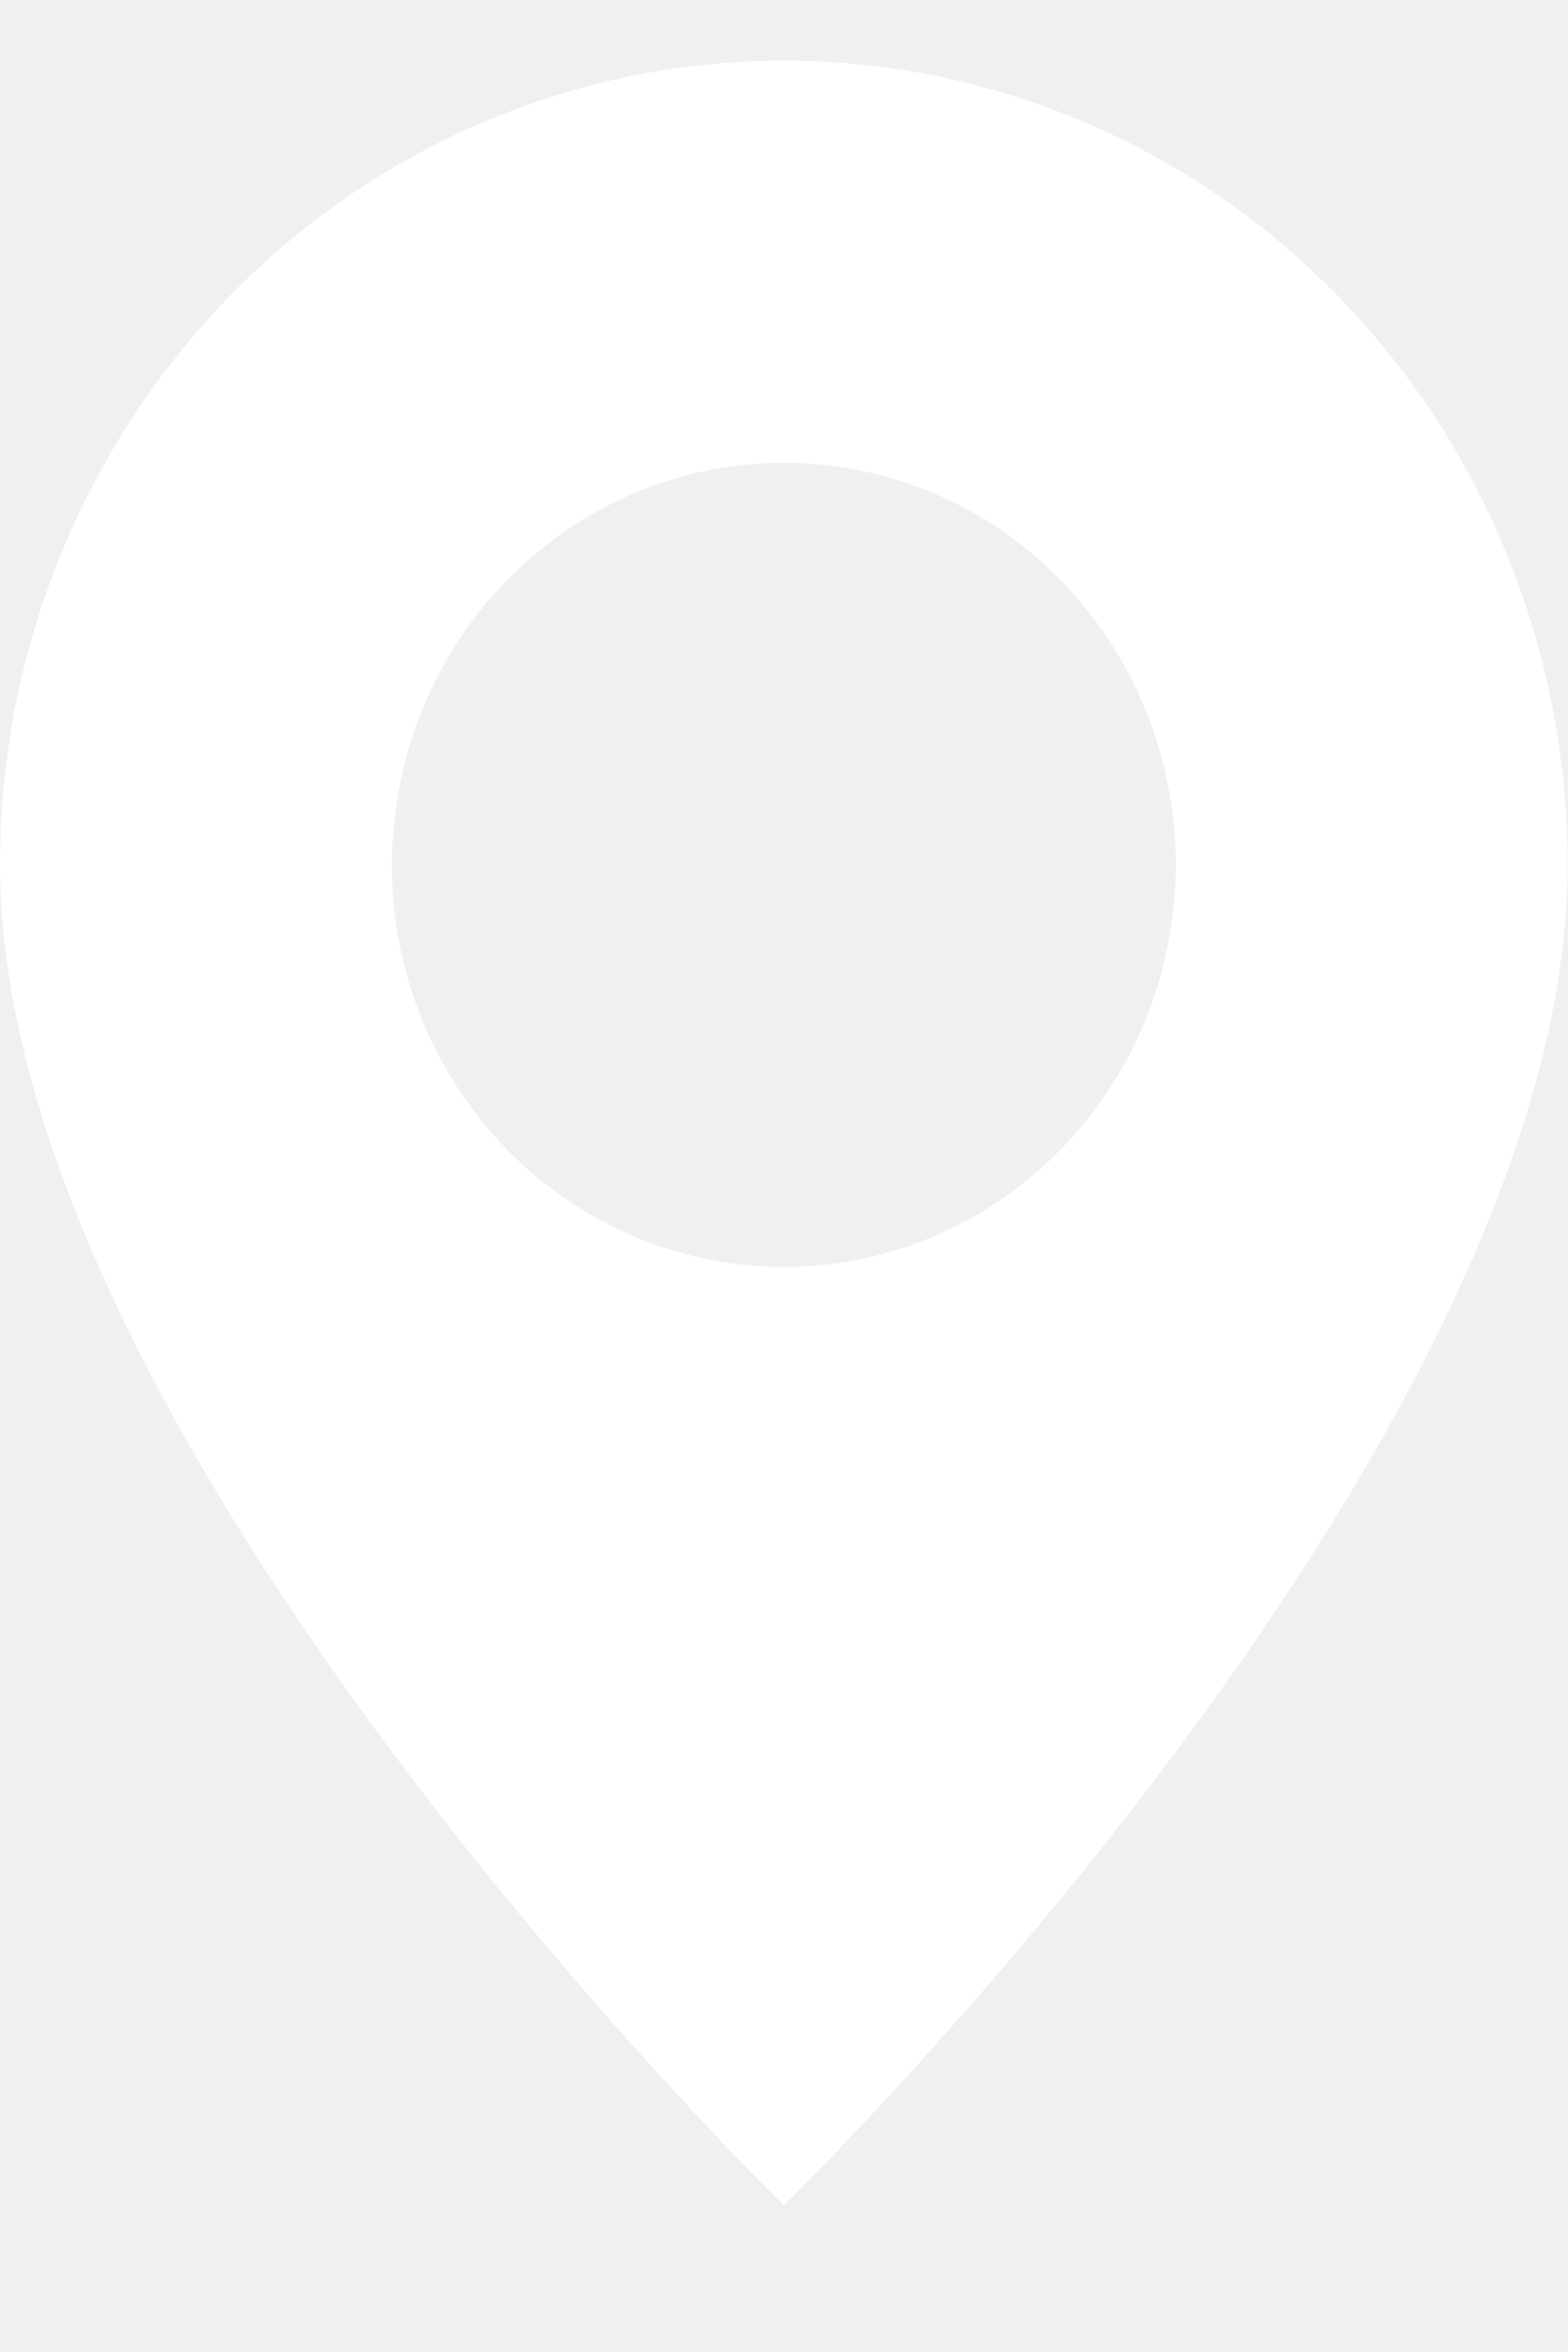
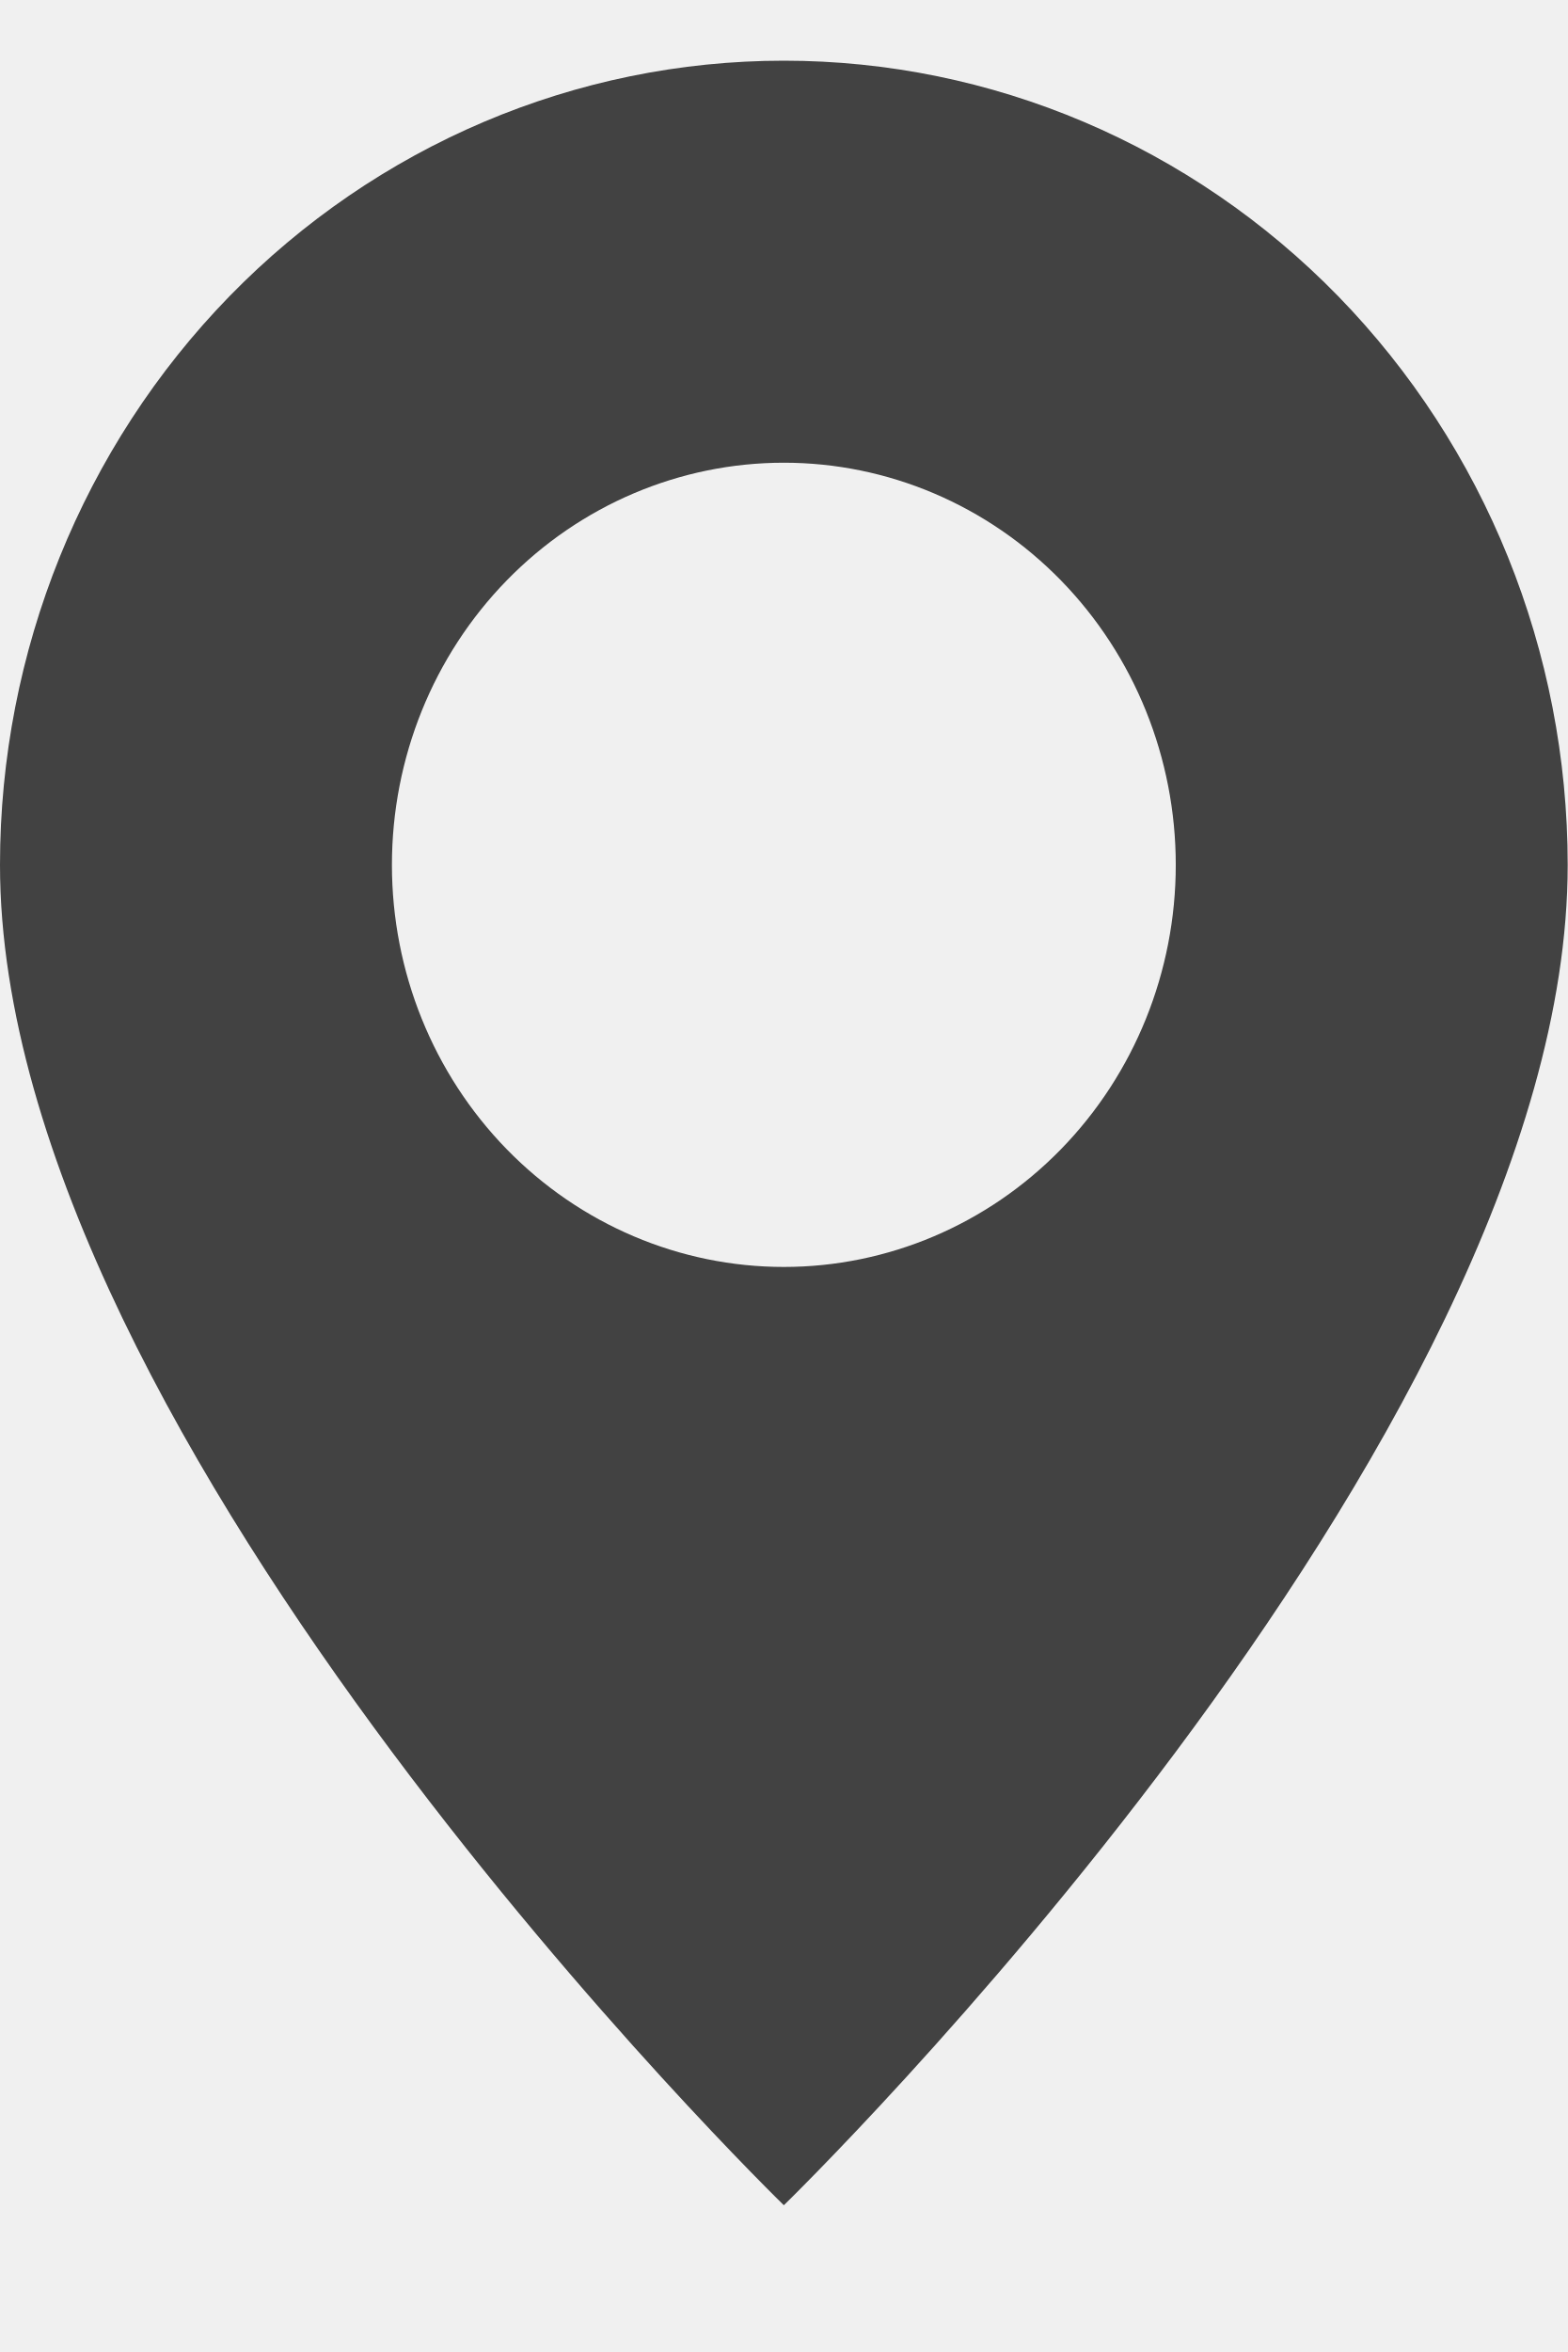
<svg xmlns="http://www.w3.org/2000/svg" width="10" height="15" viewBox="0 0 10 15" fill="none">
-   <path d="M5 14.064C5 14.064 10 9.203 10 5.516C10 4.155 9.473 2.851 8.536 1.889C7.598 0.927 6.326 0.387 5 0.387C3.674 0.387 2.402 0.927 1.464 1.889C0.527 2.851 1.97602e-08 4.155 0 5.516C0 9.203 5 14.064 5 14.064ZM5 8.08C4.337 8.08 3.701 7.81 3.232 7.329C2.763 6.848 2.5 6.196 2.5 5.516C2.5 4.835 2.763 4.183 3.232 3.702C3.701 3.221 4.337 2.951 5 2.951C5.663 2.951 6.299 3.221 6.768 3.702C7.237 4.183 7.5 4.835 7.5 5.516C7.5 6.196 7.237 6.848 6.768 7.329C6.299 7.81 5.663 8.08 5 8.08Z" fill="white" />
+   <path d="M5 14.064C5 14.064 10 9.203 10 5.516C10 4.155 9.473 2.851 8.536 1.889C7.598 0.927 6.326 0.387 5 0.387C3.674 0.387 2.402 0.927 1.464 1.889C0.527 2.851 1.97602e-08 4.155 0 5.516C0 9.203 5 14.064 5 14.064ZM5 8.08C4.337 8.08 3.701 7.81 3.232 7.329C2.763 6.848 2.5 6.196 2.5 5.516C2.5 4.835 2.763 4.183 3.232 3.702C3.701 3.221 4.337 2.951 5 2.951C5.663 2.951 6.299 3.221 6.768 3.702C7.237 4.183 7.5 4.835 7.5 5.516C7.5 6.196 7.237 6.848 6.768 7.329C6.299 7.81 5.663 8.08 5 8.08Z" fill="#424242" />
</svg>
